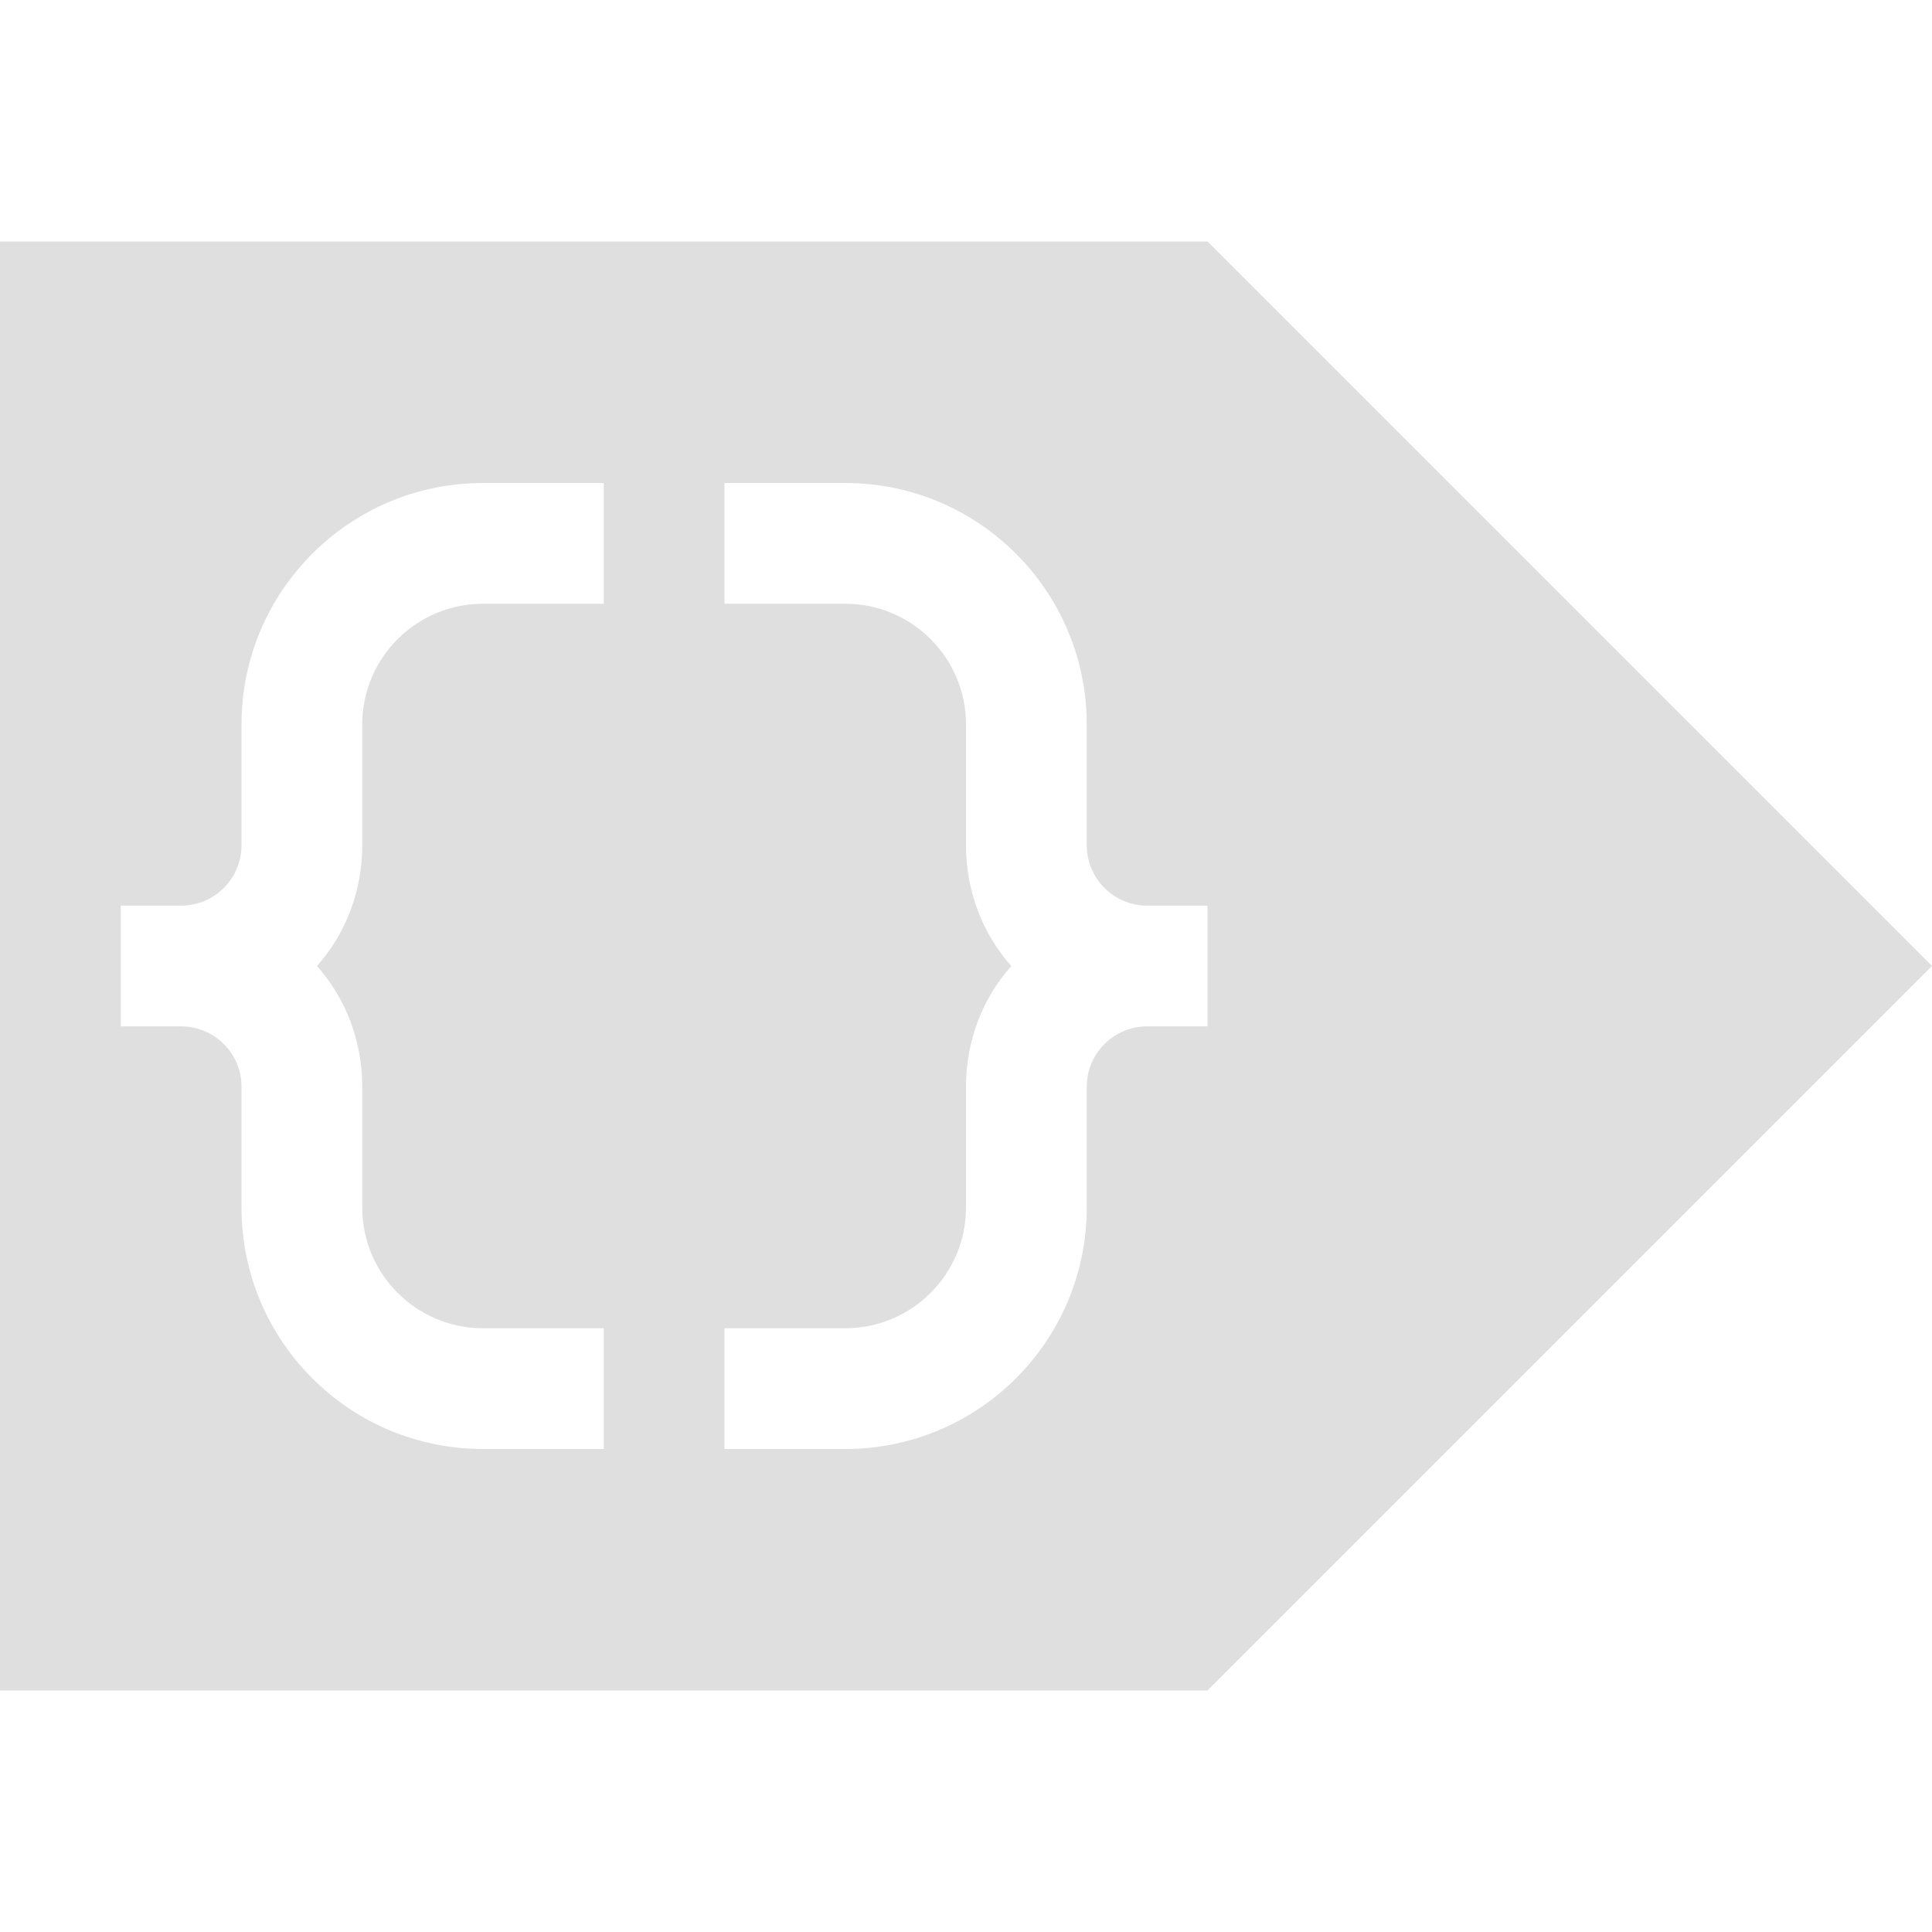
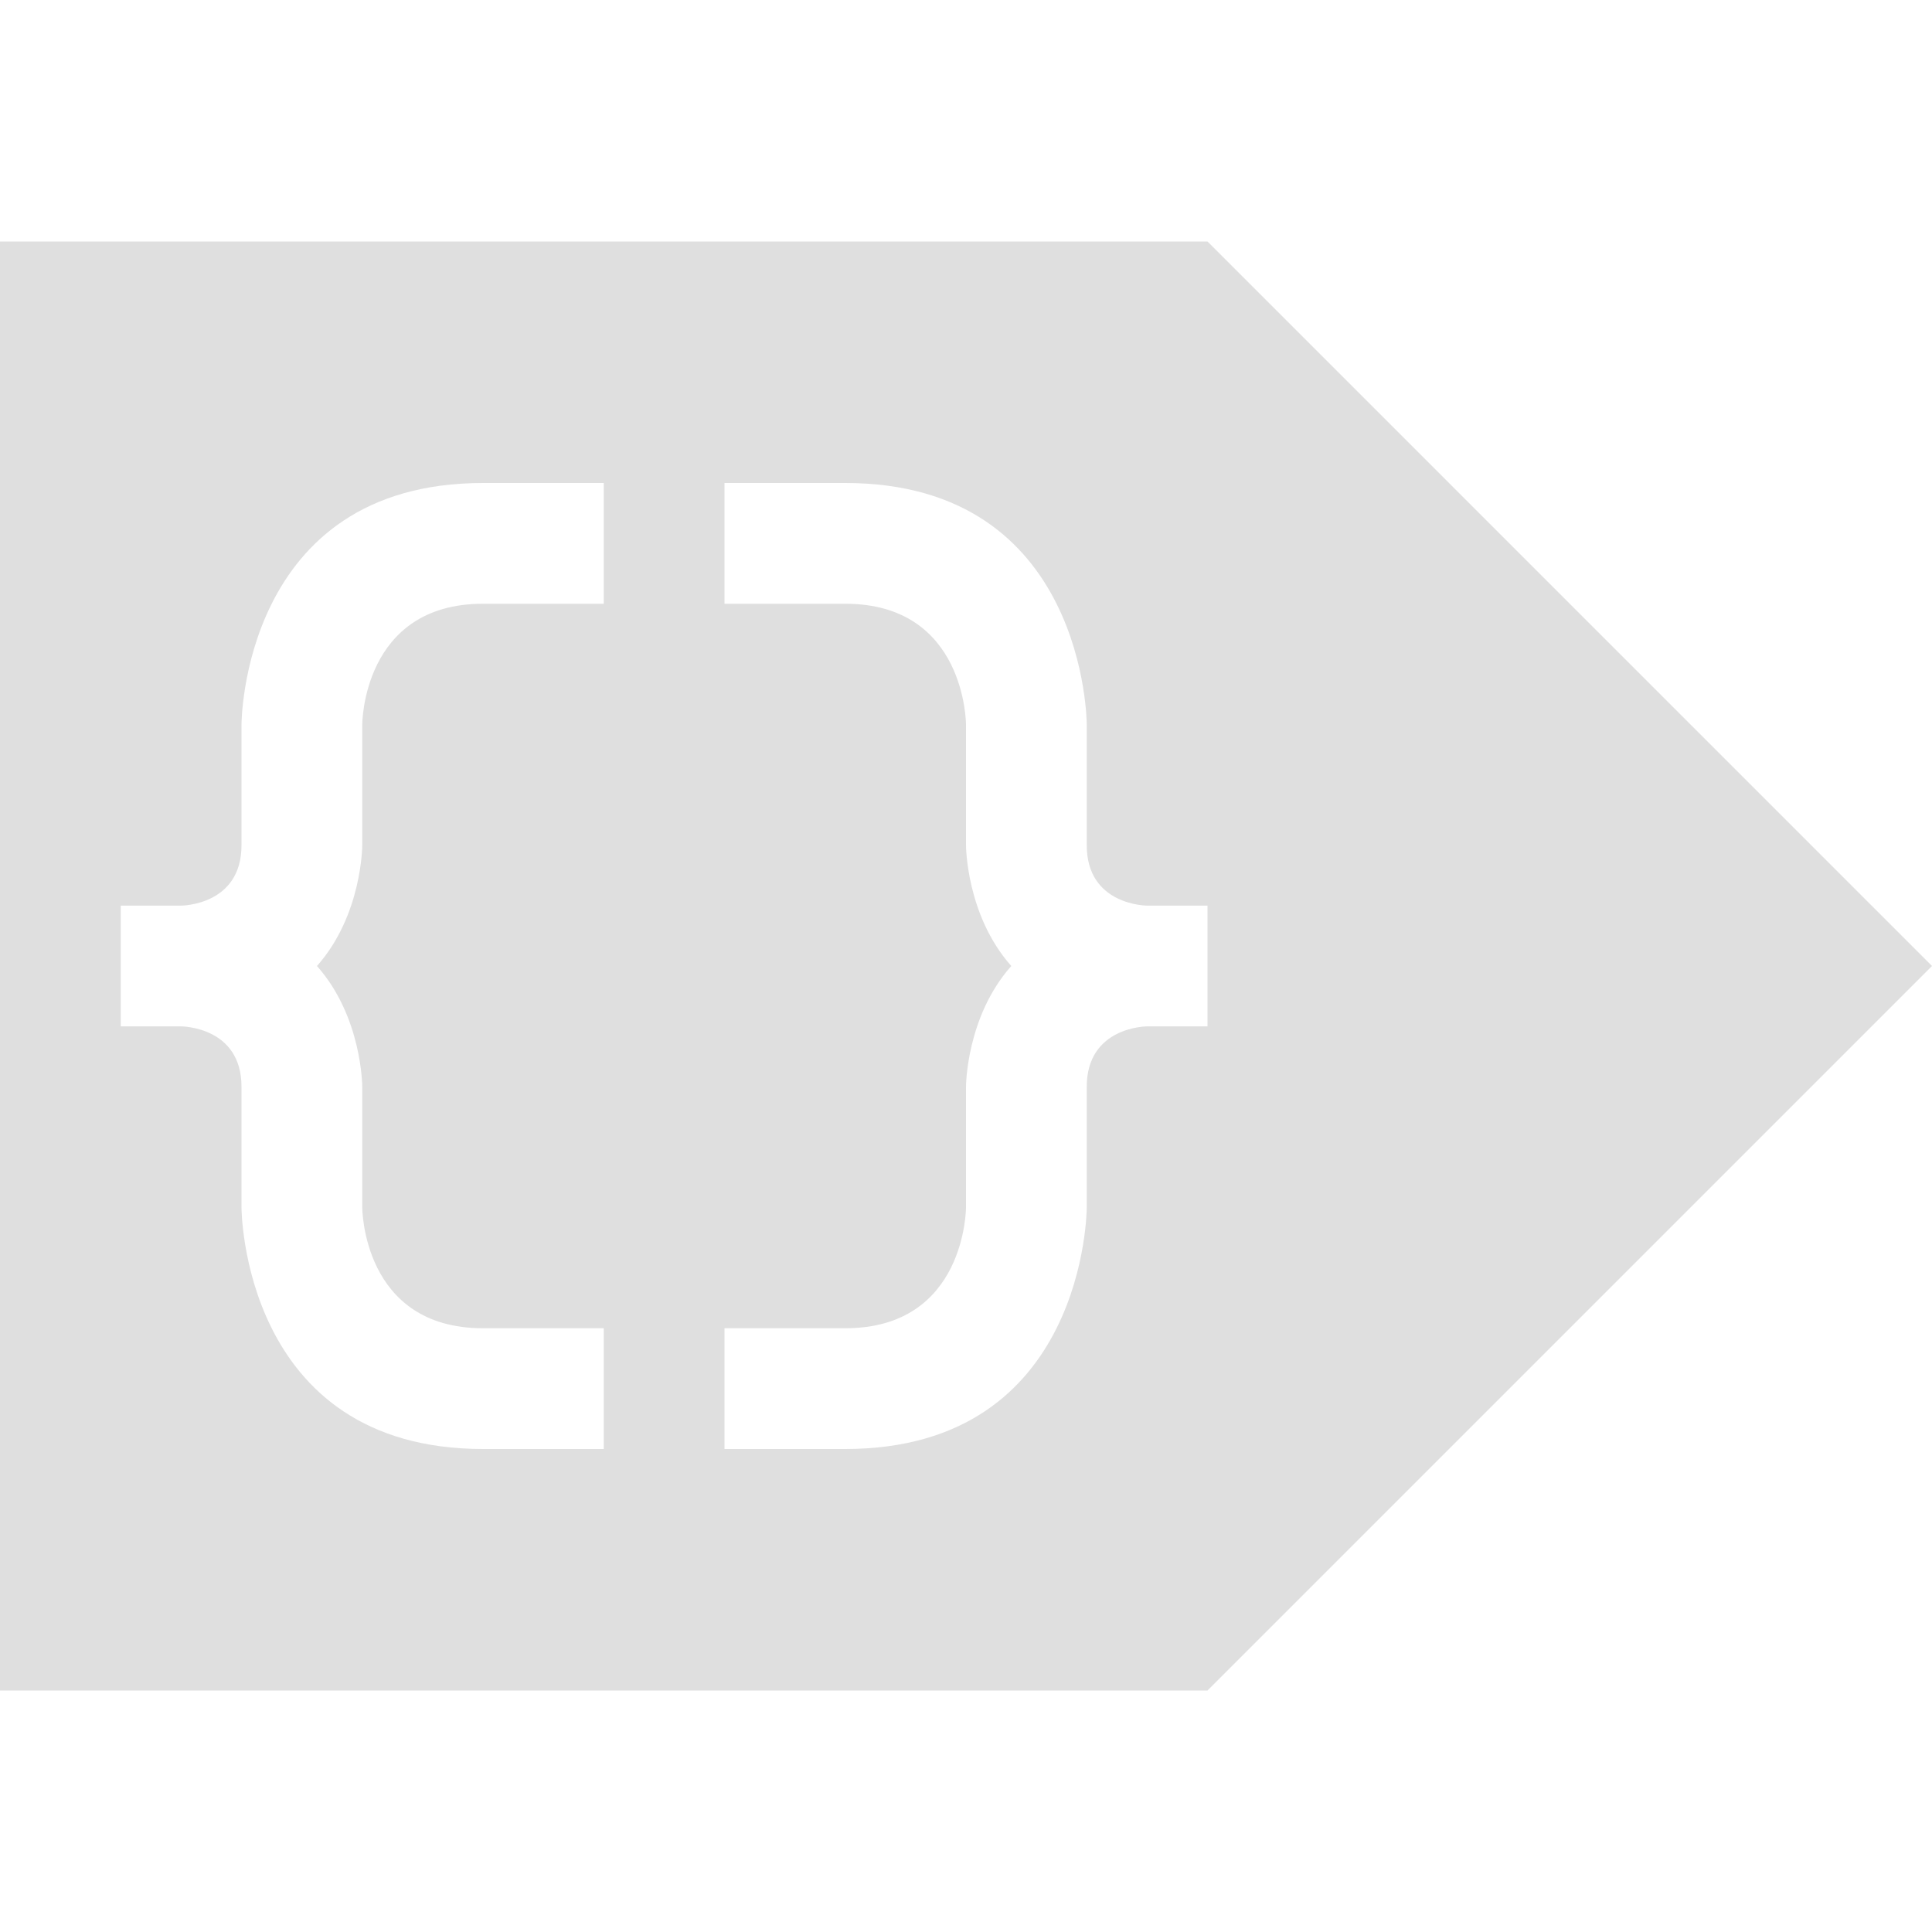
- <svg xmlns="http://www.w3.org/2000/svg" width="16" height="16" viewBox="0 0 16 16">
+ <svg xmlns="http://www.w3.org/2000/svg" width="16" height="16" version="1.1">
  <defs>
    <style id="current-color-scheme" type="text/css">
   .ColorScheme-Text { color:#dfdfdf; } .ColorScheme-Highlight { color:#4285f4; }
  </style>
  </defs>
-   <path style="fill:currentColor" class="ColorScheme-Text" d="M 0 2 L 0 14 L 10 14 L 15.293 8.707 L 16 8 L 15.293 7.293 L 10 2 L 0 2 z M 4 4 L 5 4 L 5 5 L 4 5 C 3.448 5 3 5.448 3 6 L 3 7 C 3 7.383 2.861 7.735 2.625 8 C 2.861 8.265 3 8.617 3 9 L 3 10 C 3 10.552 3.448 11 4 11 L 5 11 L 5 12 L 4 12 C 2.895 12 2 11.104 2 10 L 2 9 C 2 8.724 1.776 8.5 1.5 8.5 L 1 8.5 L 1 7.5 L 1.5 7.5 C 1.776 7.5 2 7.276 2 7 L 2 6 C 2 4.895 2.896 4 4 4 z M 6 4 L 7 4 C 8.105 4 9 4.896 9 6 L 9 7 C 9 7.276 9.224 7.5 9.5 7.5 L 10 7.5 L 10 8.5 L 9.5 8.5 C 9.224 8.5 9 8.724 9 9 L 9 10 C 9 11.105 8.104 12 7 12 L 6 12 L 6 11 L 7 11 C 7.552 11 8 10.552 8 10 L 8 9 C 8 8.617 8.139 8.265 8.375 8 C 8.139 7.735 8 7.383 8 7 L 8 6 C 8 5.448 7.552 5 7 5 L 6 5 L 6 4 z" />
+   <path style="fill:currentColor" class="ColorScheme-Text" d="M 0,2 V 14 H 10 L 16,8 10,2 Z M 4,4 H 5 V 5 H 4 C 3,5 3,6 3,6 V 7 C 3,7 3,7.578 2.625,8 3,8.422 3,9 3,9 V 10 C 3,10 3,11 4,11 H 5 V 12 H 4 C 2,12 2,10 2,10 V 9 C 2,8.5 1.5,8.5 1.5,8.5 H 1 V 7.5 H 1.5 C 1.5,7.5 2,7.5 2,7 V 6 C 2,6 2,4 4,4 Z M 6,4 H 7 C 9,4 9,6 9,6 V 7 C 9,7.5 9.5,7.5 9.5,7.5 H 10 V 8.5 H 9.5 C 9.5,8.5 9,8.5 9,9 V 10 C 9,10 9,12 7,12 H 6 V 11 H 7 C 8,11 8,10 8,10 V 9 C 8,9 8,8.422 8.375,8 8,7.578 8,7 8,7 V 6 C 8,6 8,5 7,5 H 6 Z" />
</svg>
